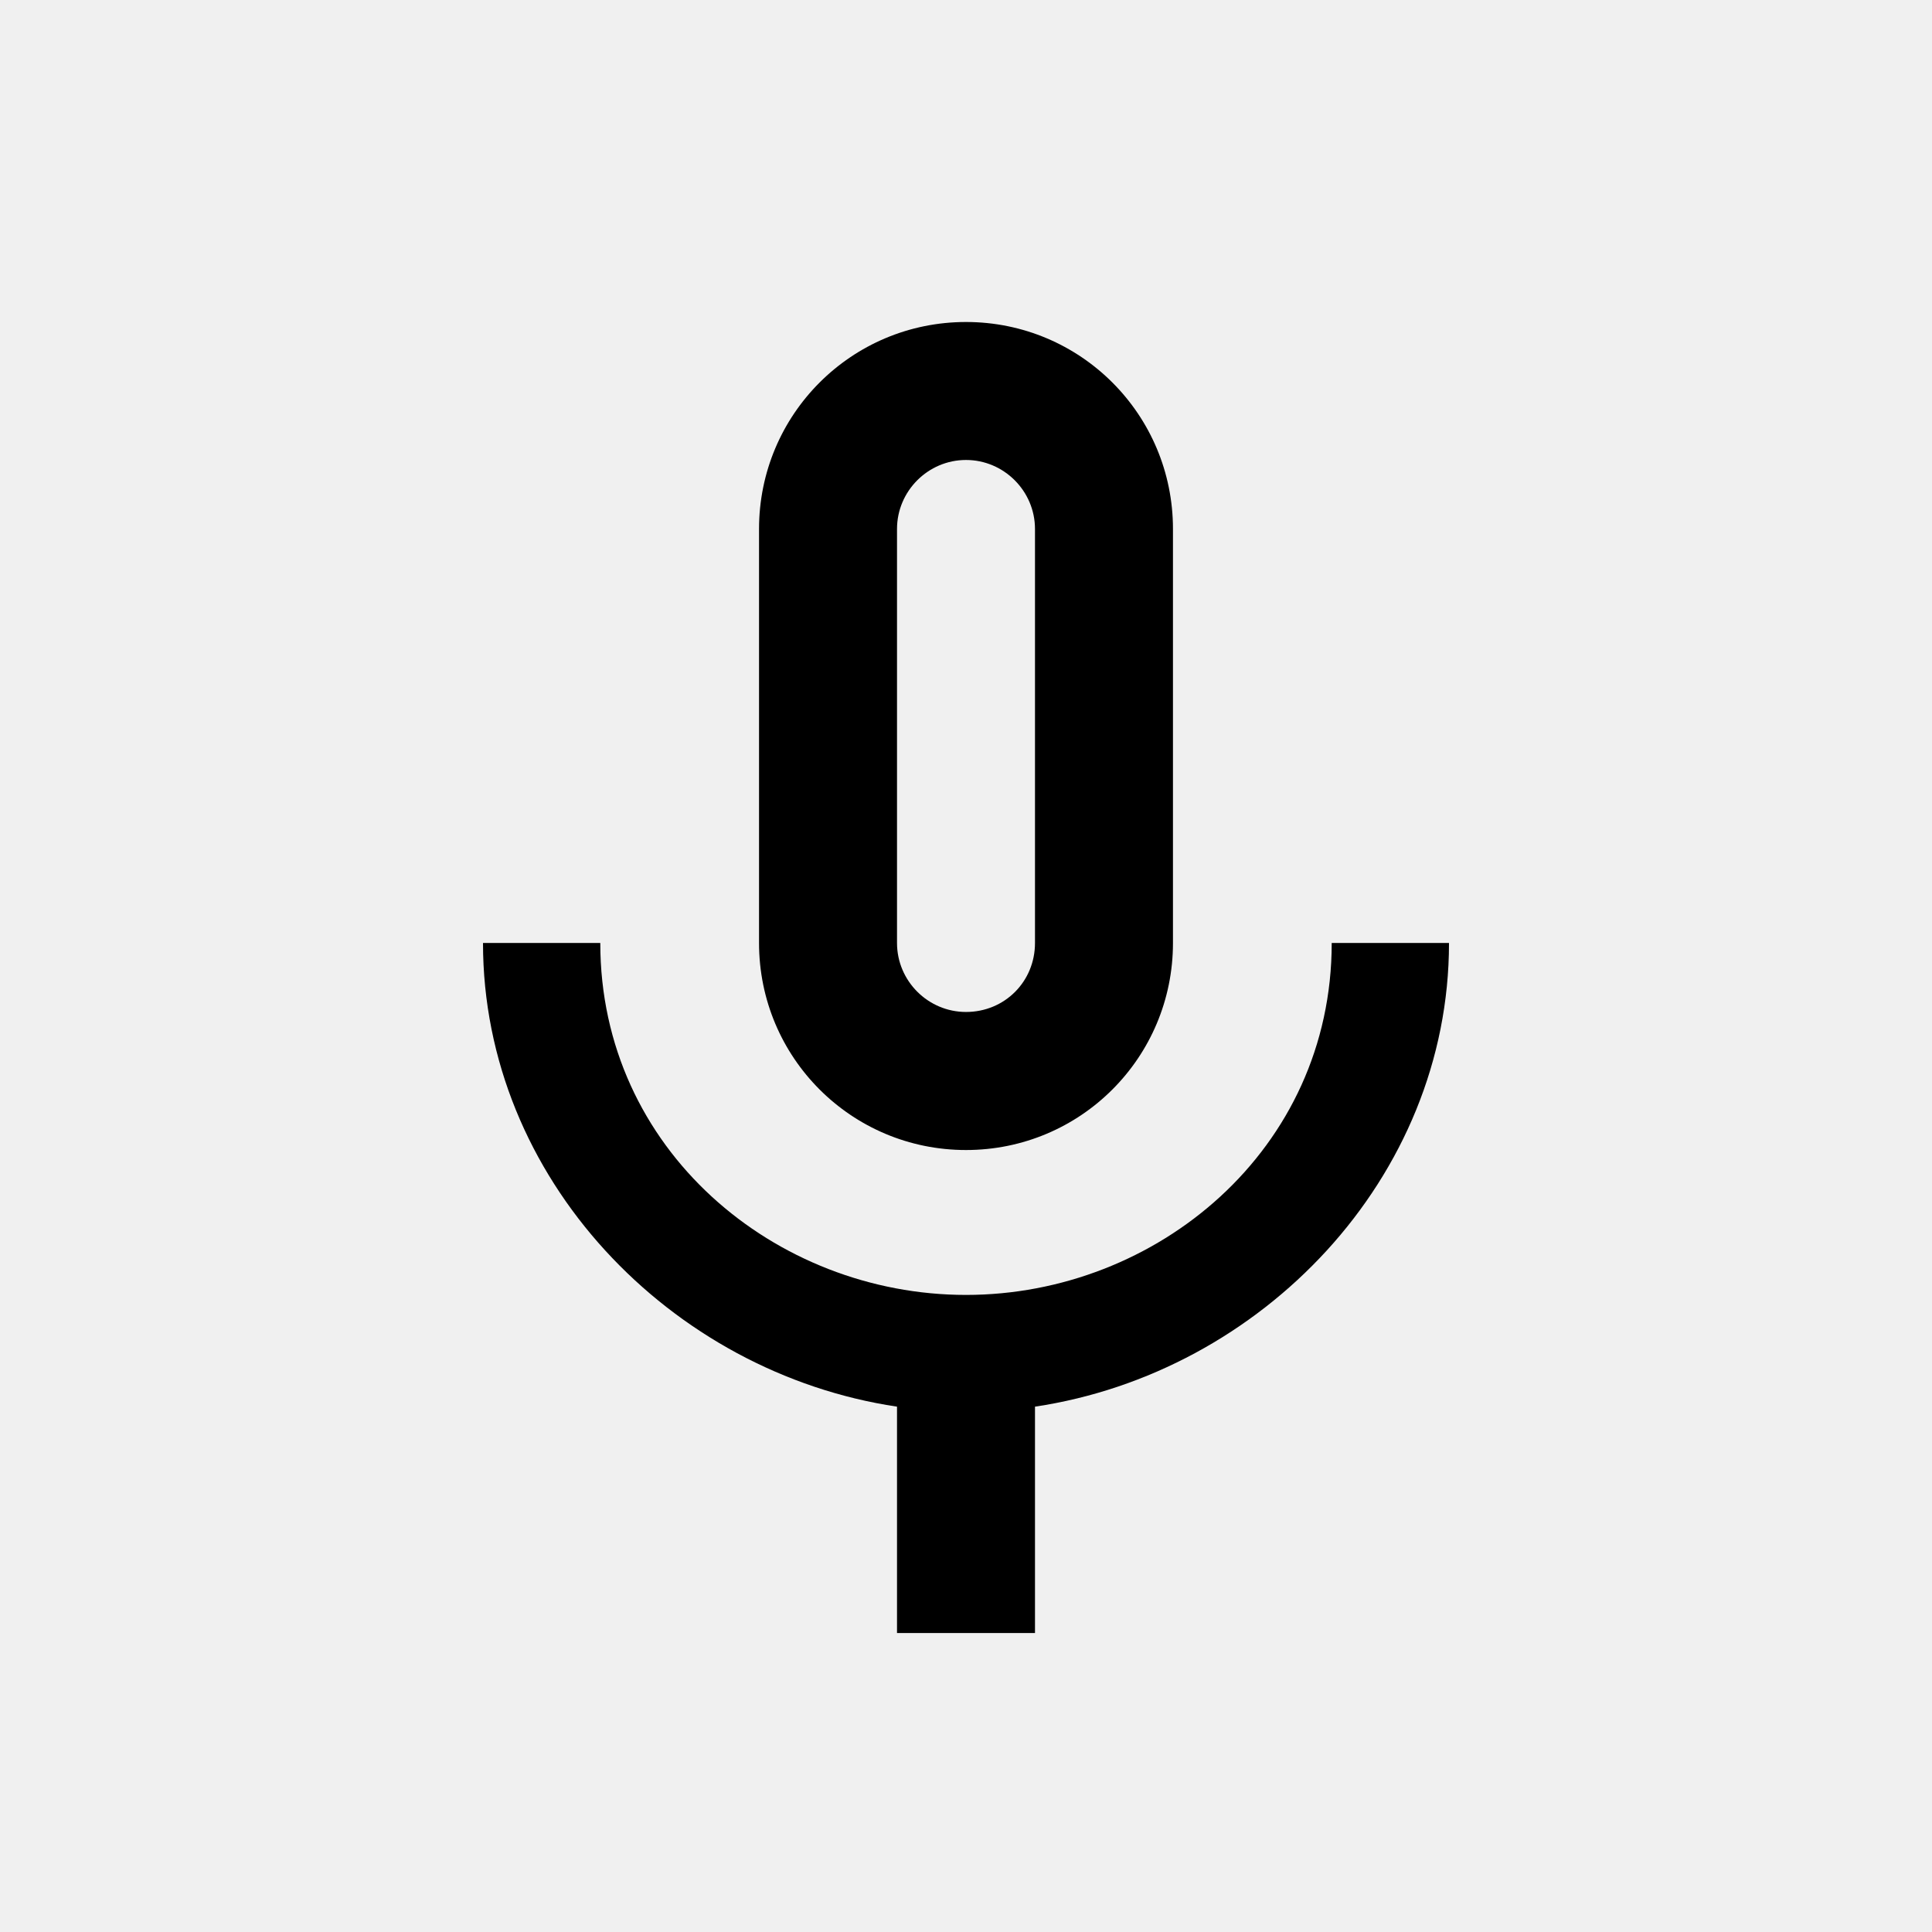
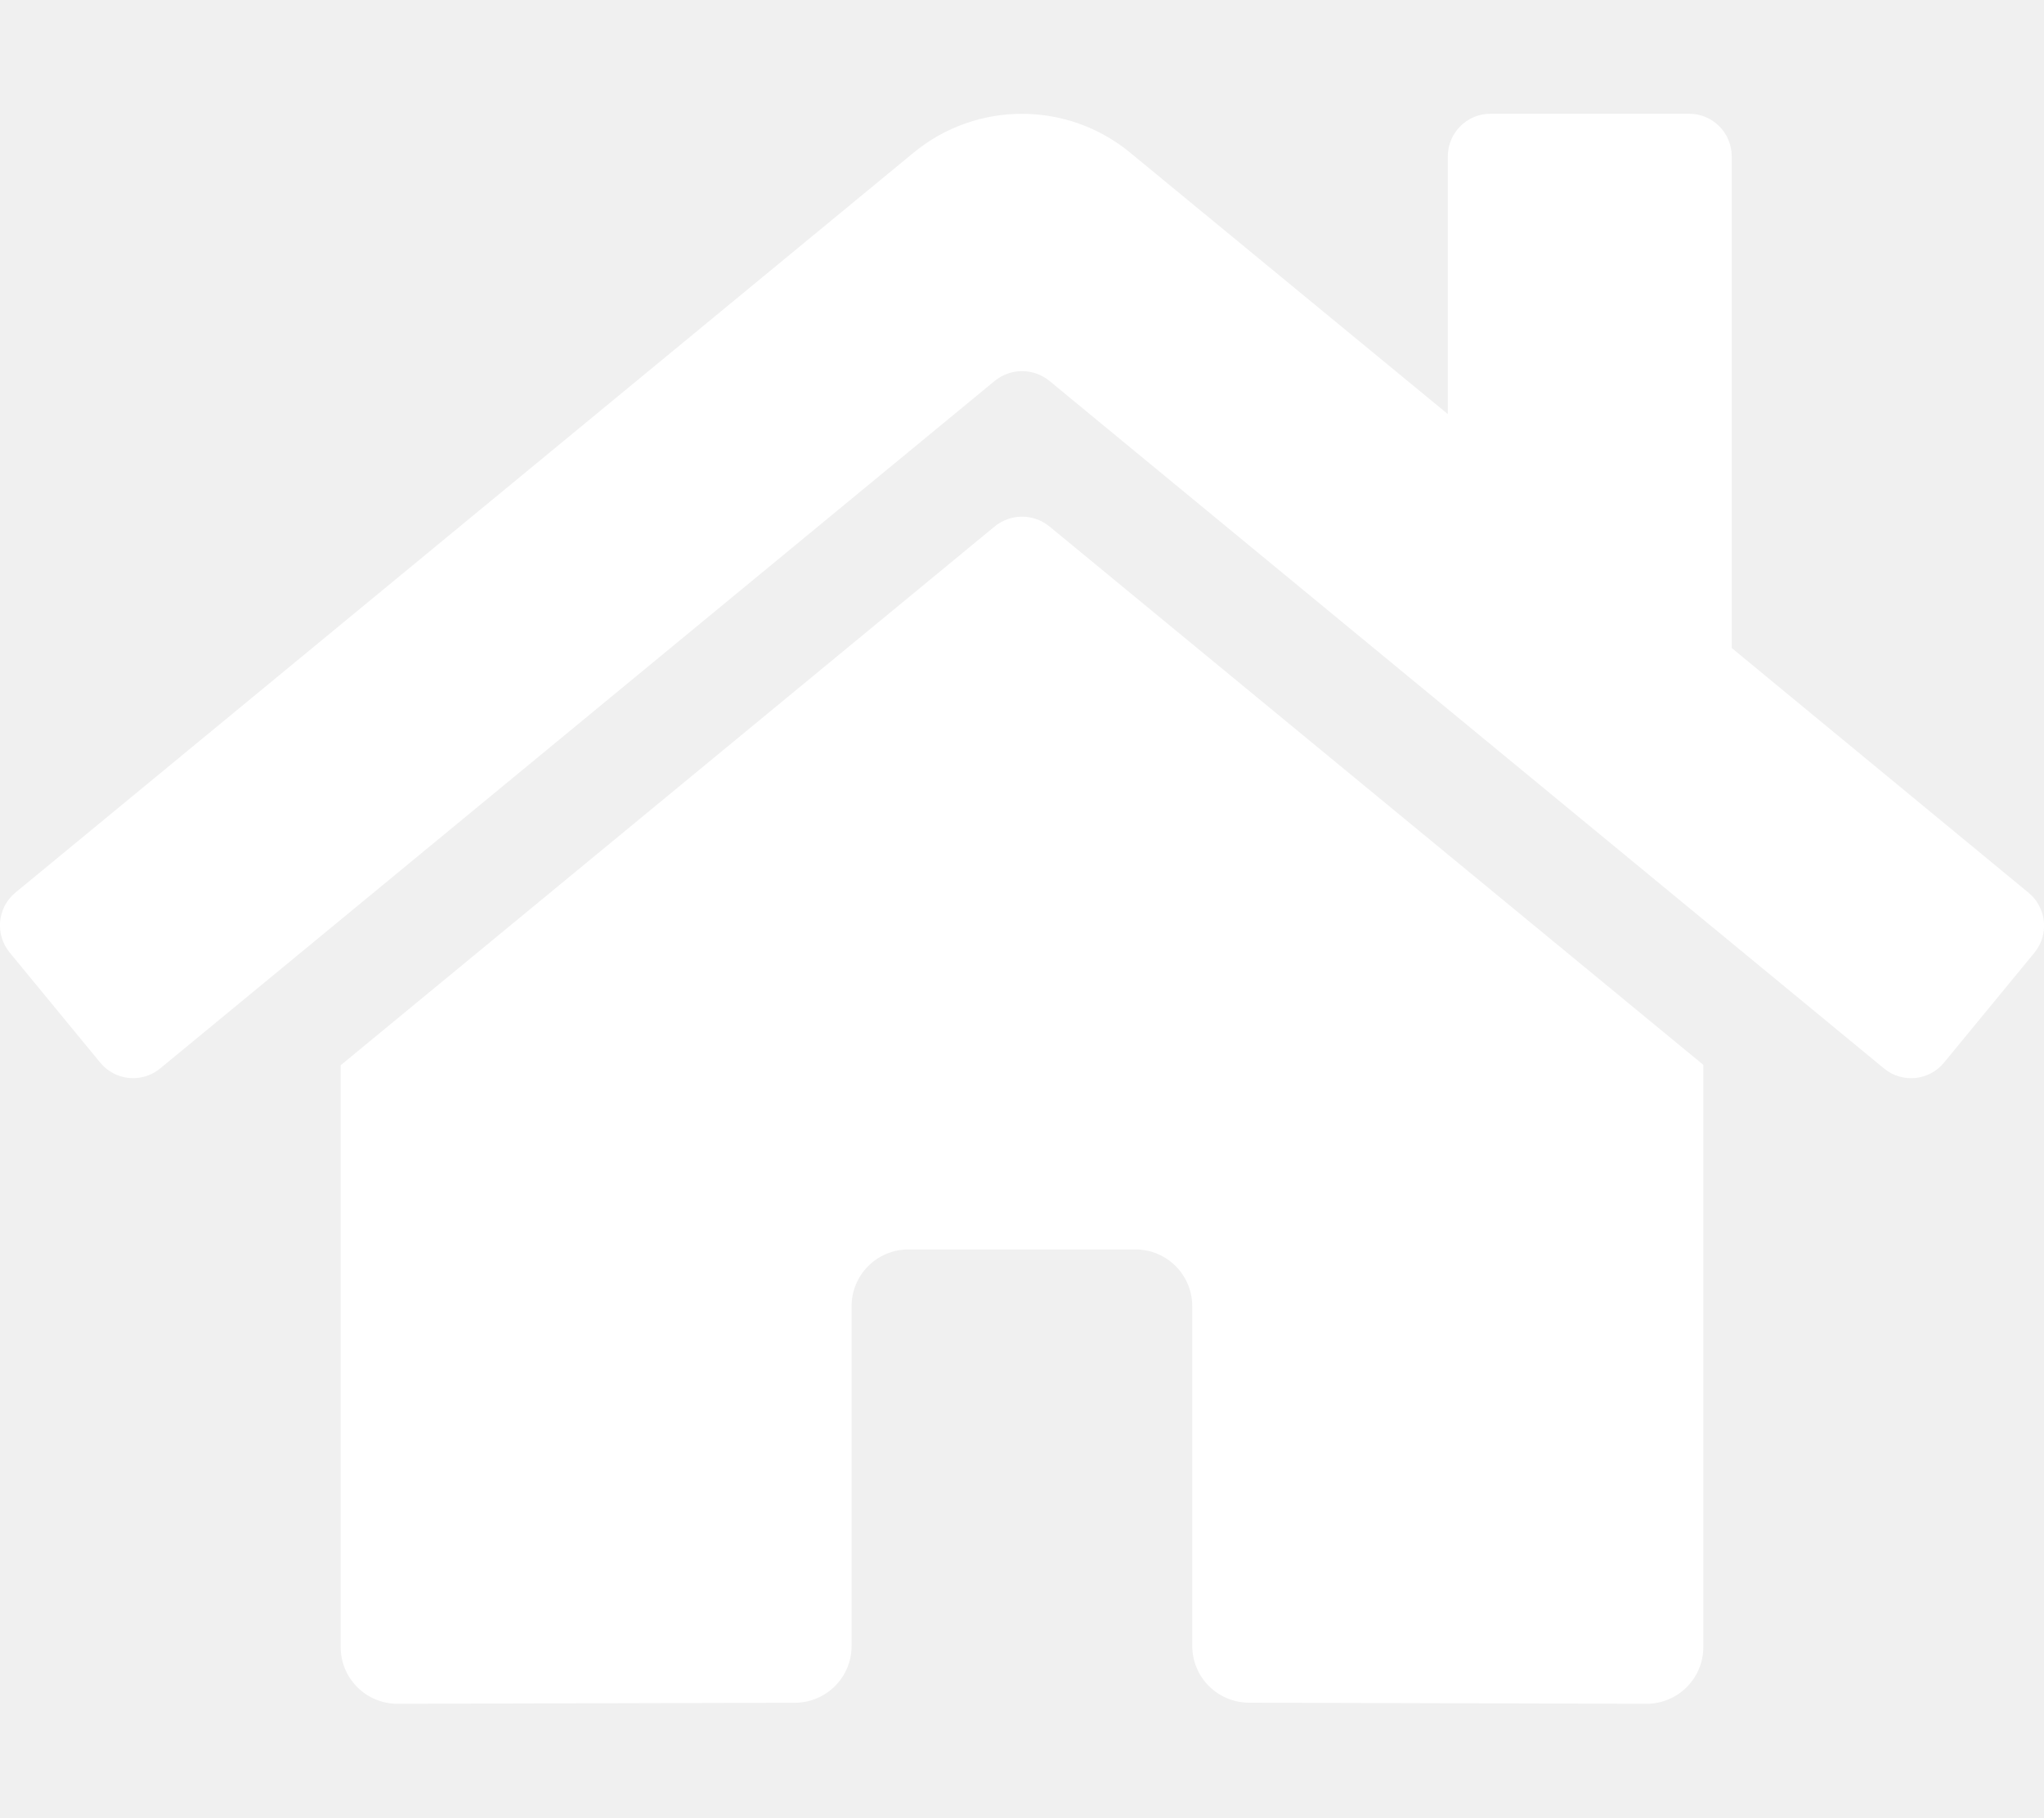
- <svg xmlns="http://www.w3.org/2000/svg" width="800px" height="800px" viewBox="0 0 24 24" fill="none">
-   <path fill-rule="evenodd" clip-rule="evenodd" d="M12 14.286C13.423 14.286 14.571 13.137 14.571 11.714V6.571C14.571 5.149 13.423 4 12 4C10.577 4 9.429 5.149 9.429 6.571V11.714C9.429 13.137 10.577 14.286 12 14.286ZM11.143 6.571C11.143 6.1 11.529 5.714 12 5.714C12.471 5.714 12.857 6.1 12.857 6.571V11.714C12.857 12.194 12.48 12.571 12 12.571C11.529 12.571 11.143 12.186 11.143 11.714V6.571ZM16.543 11.714H18C18 14.637 15.669 17.054 12.857 17.474V20.286H11.143V17.474C8.331 17.054 6 14.637 6 11.714H7.457C7.457 14.286 9.634 16.086 12 16.086C14.366 16.086 16.543 14.286 16.543 11.714Z" fill="#000000" />
+ <svg xmlns="http://www.w3.org/2000/svg" viewBox="0 0 576 512">
+   <path d="M280.37 148.26 96 300.11V464a16 16 0 0 0 16 16l112.06-.29a16 16 0 0 0 15.92-16V368a16 16 0 0 1 16-16h64a16 16 0 0 1 16 16v95.64a16 16 0 0 0 16 16.05L464 480a16 16 0 0 0 16-16V300L295.67 148.26a12.19 12.19 0 0 0-15.3 0zM571.6 251.47 488 182.56V44.05a12 12 0 0 0-12-12h-56a12 12 0 0 0-12 12v72.61L318.47 43a48 48 0 0 0-61 0L4.34 251.47a12 12 0 0 0-1.6 16.9l25.5 31A12 12 0 0 0 45.15 301l235.22-193.74a12.19 12.19 0 0 1 15.3 0L530.9 301a12 12 0 0 0 16.9-1.6l25.5-31a12 12 0 0 0-1.7-16.93z" fill="#ffffff" class="fill-000000" />
</svg>
